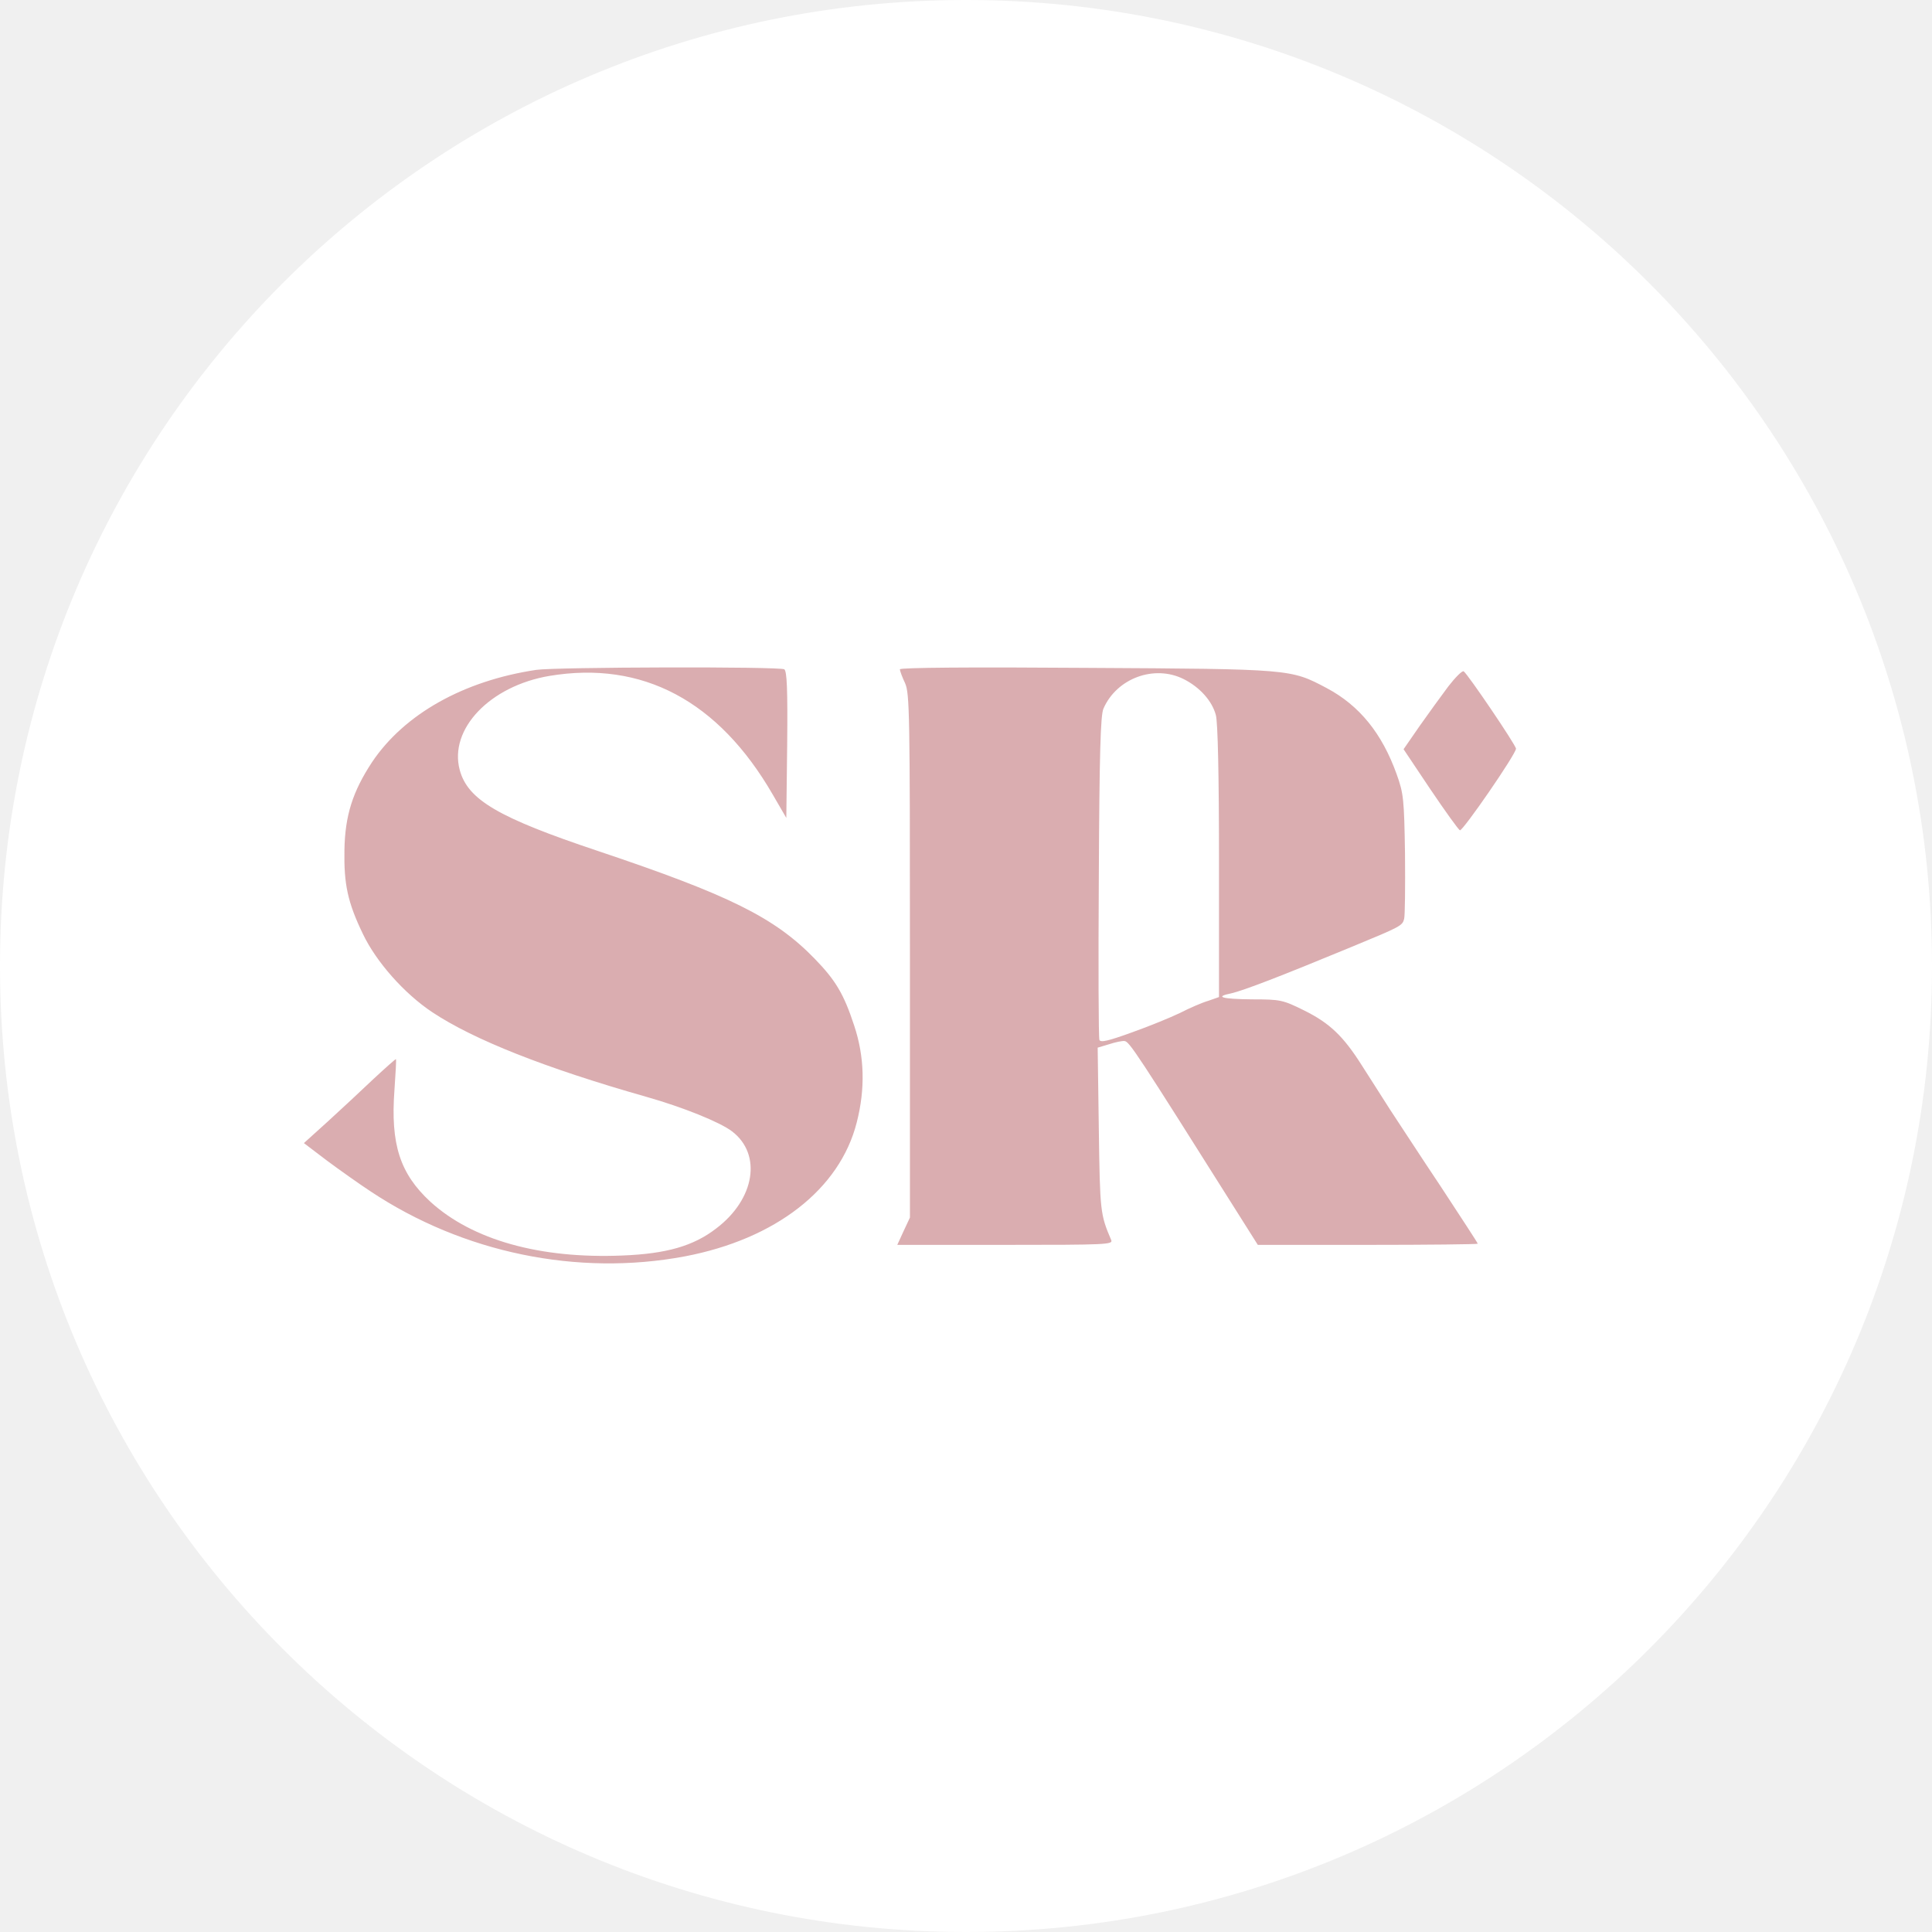
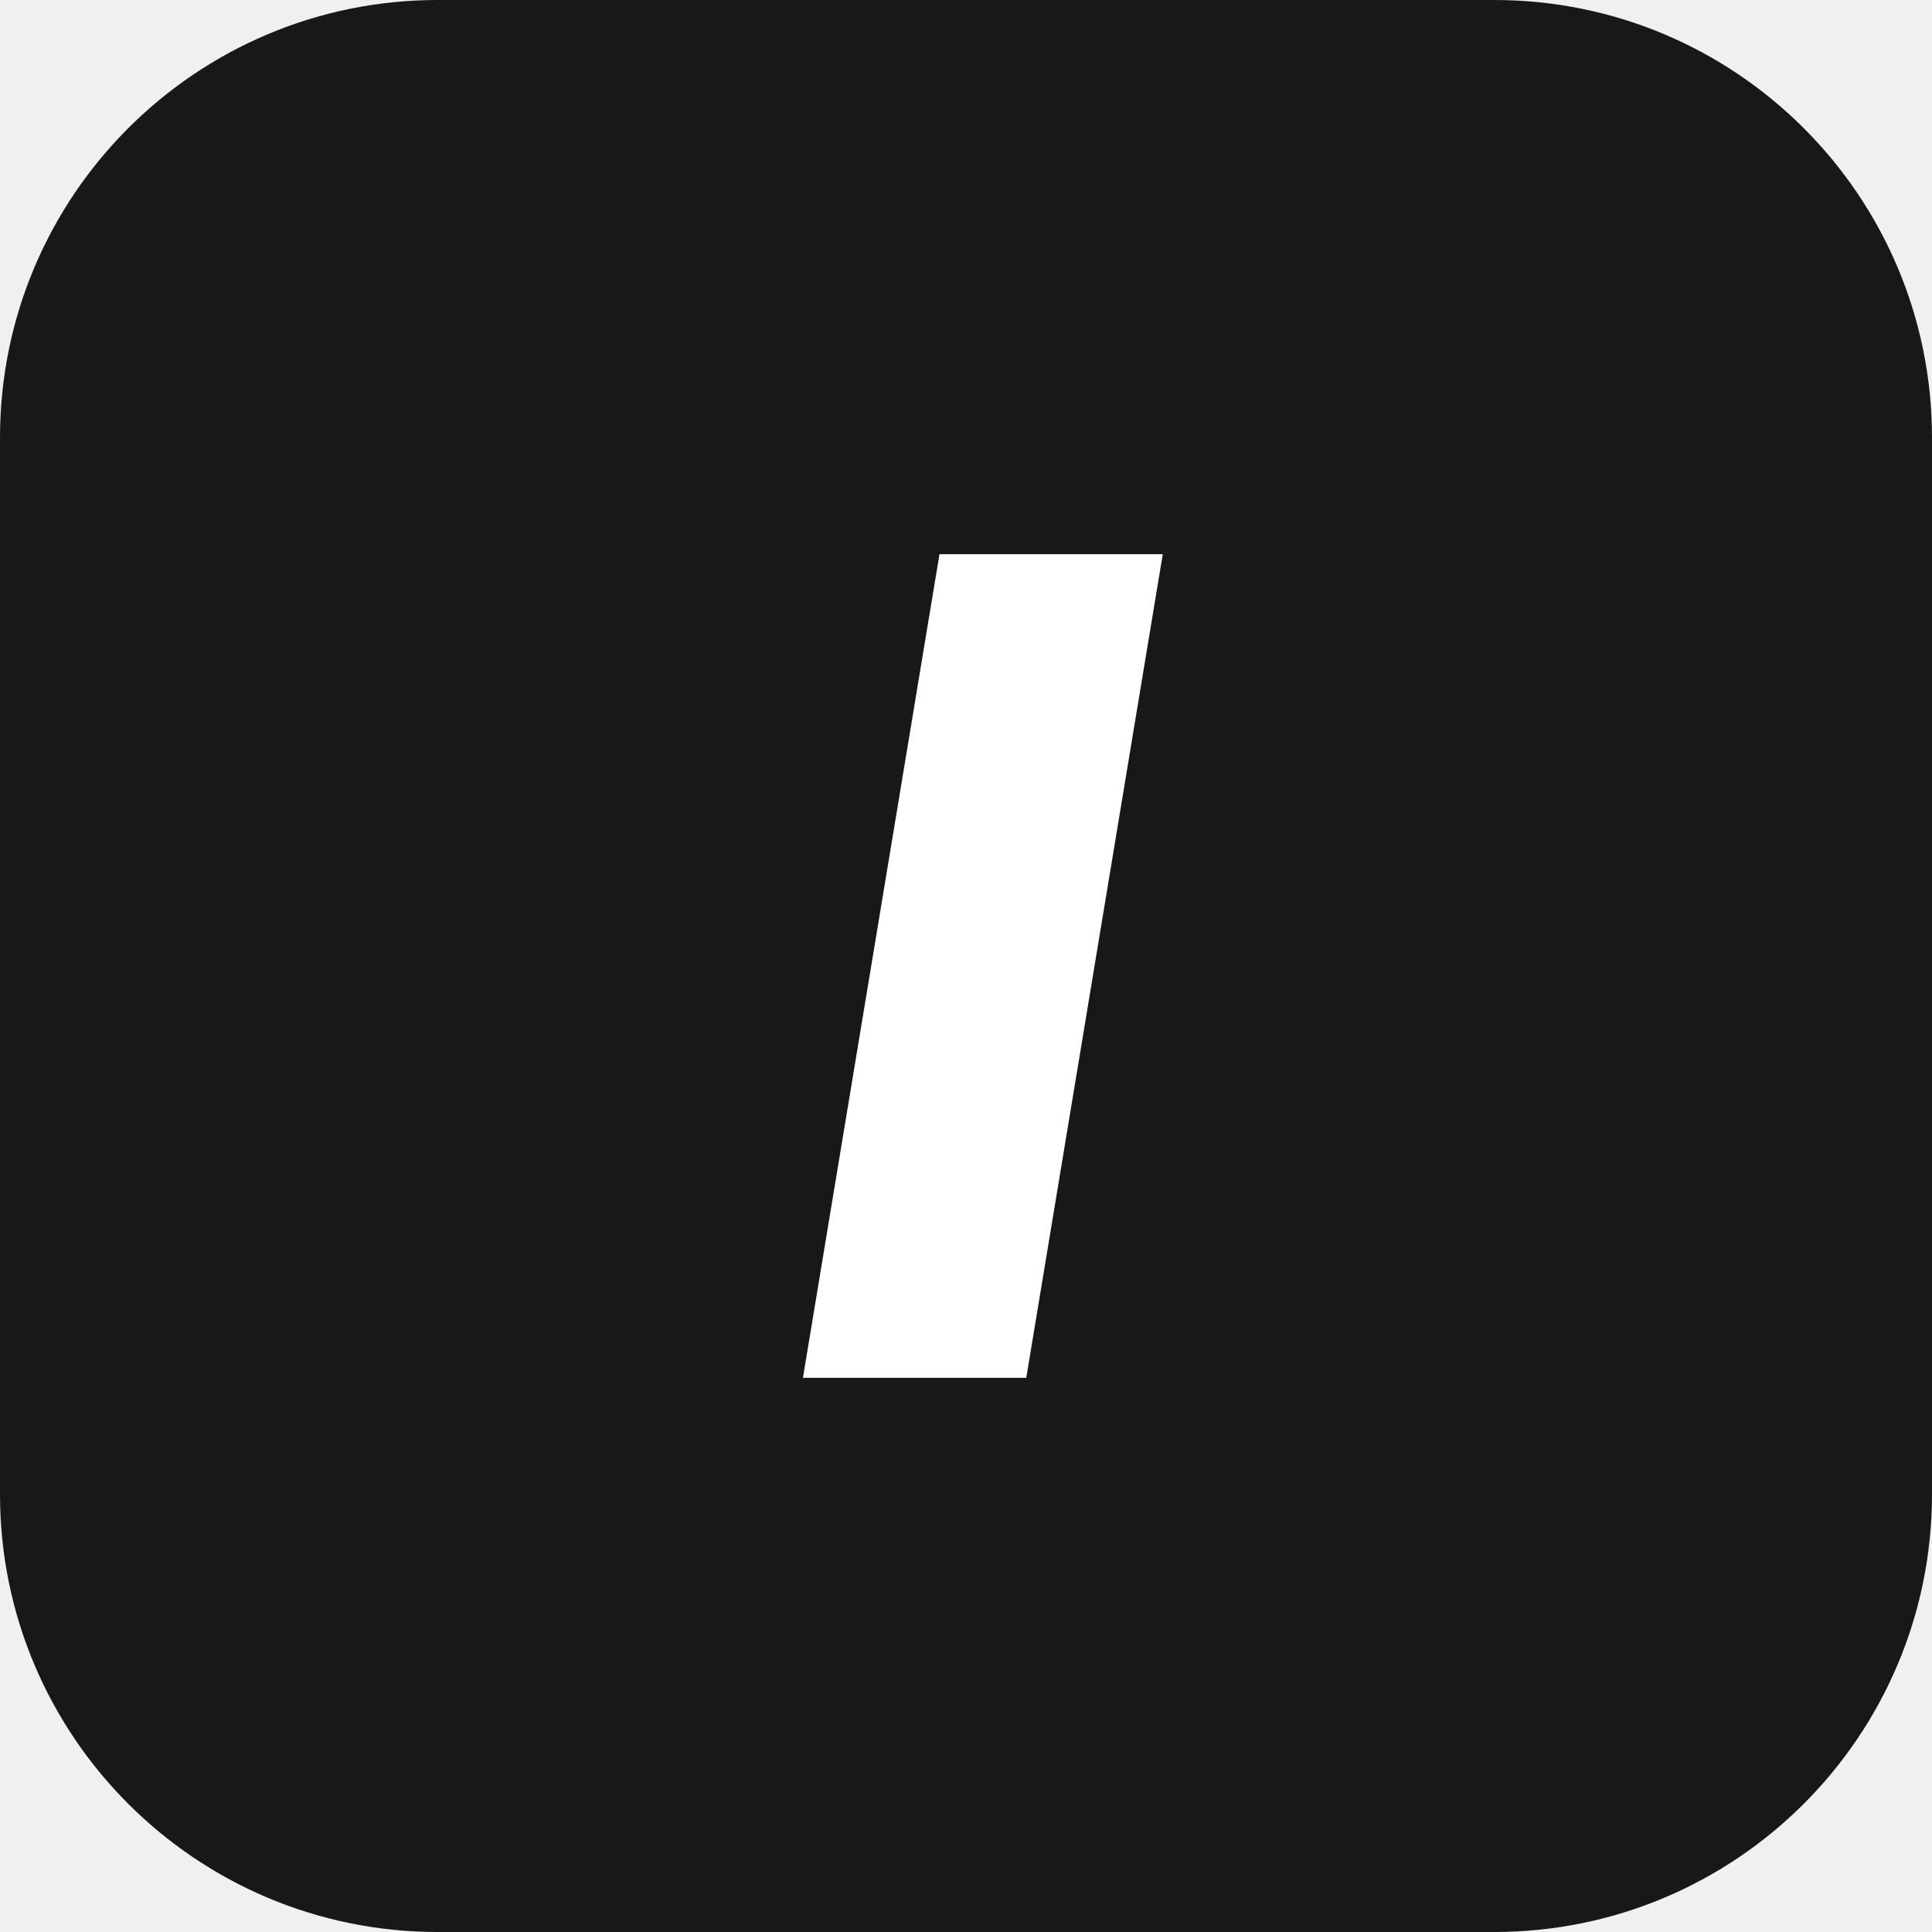
- <svg xmlns="http://www.w3.org/2000/svg" viewBox="0 0 512 512" width="512" height="512">
-   <circle cx="256" cy="256" r="256" fill="#FFFFFF" />
-   <g transform="translate(256,256) scale(0.7619) translate(-230,-104)">
-     <g transform="translate(0,208) scale(0.1,-0.1)" fill="#DAADB0" stroke="none">
-       <path d="M805 2070 c-253 -38 -459 -154 -571 -321 -67 -102 -94 -185 -96 -306 -2 -118 11 -181 64 -291 46 -97 144 -208 242 -273 143 -95 392 -194 744 -294 127 -36 256 -88 298 -120 105 -80 80 -236 -55 -338 -79 -61 -173 -88 -326 -94 -287 -12 -522 54 -668 187 -106 98 -139 200 -125 389 4 58 7 106 5 107 -1 1 -36 -30 -78 -69 -42 -40 -113 -106 -159 -148 l-83 -75 79 -60 c43 -32 112 -81 153 -108 322 -214 720 -296 1093 -226 315 60 539 233 598 466 30 117 27 229 -9 337 -36 110 -65 158 -138 233 -139 143 -297 221 -753 374 -347 116 -453 178 -481 282 -38 142 105 292 312 327 323 54 588 -86 777 -413 l47 -81 3 254 c2 197 -1 256 -10 263 -16 10 -795 8 -863 -2z M2070 2072 c0 -5 8 -27 18 -48 16 -36 17 -104 17 -949 l0 -910 -22 -47 -22 -48 376 0 c353 0 375 1 368 17 -38 89 -39 98 -43 384 l-4 285 40 12 c21 7 46 12 53 11 17 -1 41 -38 399 -606 l65 -103 383 0 c210 0 382 2 382 4 0 3 -58 91 -128 198 -71 106 -150 228 -178 270 -27 43 -71 111 -97 152 -65 103 -113 148 -202 192 -73 36 -81 38 -181 38 -105 1 -131 9 -71 21 43 10 166 57 422 163 167 69 173 72 179 96 3 11 4 113 3 226 -3 191 -5 210 -29 277 -51 142 -129 239 -244 300 -125 66 -121 66 -836 70 -399 3 -648 1 -648 -5z m987 -34 c56 -28 99 -76 112 -125 7 -24 11 -211 11 -510 l0 -471 -37 -13 c-21 -6 -65 -25 -98 -42 -33 -16 -109 -47 -168 -68 -83 -30 -109 -36 -113 -26 -3 8 -4 263 -2 568 2 430 6 561 16 584 46 106 177 154 279 103z M3978 2013 c-24 -32 -69 -94 -100 -138 l-56 -81 93 -139 c52 -77 98 -141 103 -143 10 -3 195 265 195 284 0 12 -168 260 -182 269 -5 3 -29 -21 -53 -52z" />
-     </g>
-   </g>
+ <svg xmlns="http://www.w3.org/2000/svg" width="512" height="512" viewBox="0 0 512 512">
+   <rect width="512" height="512" rx="116" fill="#18181b" />
+   <text x="50%" y="50%" dominant-baseline="central" text-anchor="middle" font-family="system-ui, -apple-system, sans-serif" font-weight="900" font-style="italic" font-size="300" fill="#ffffff">I</text>
</svg>
